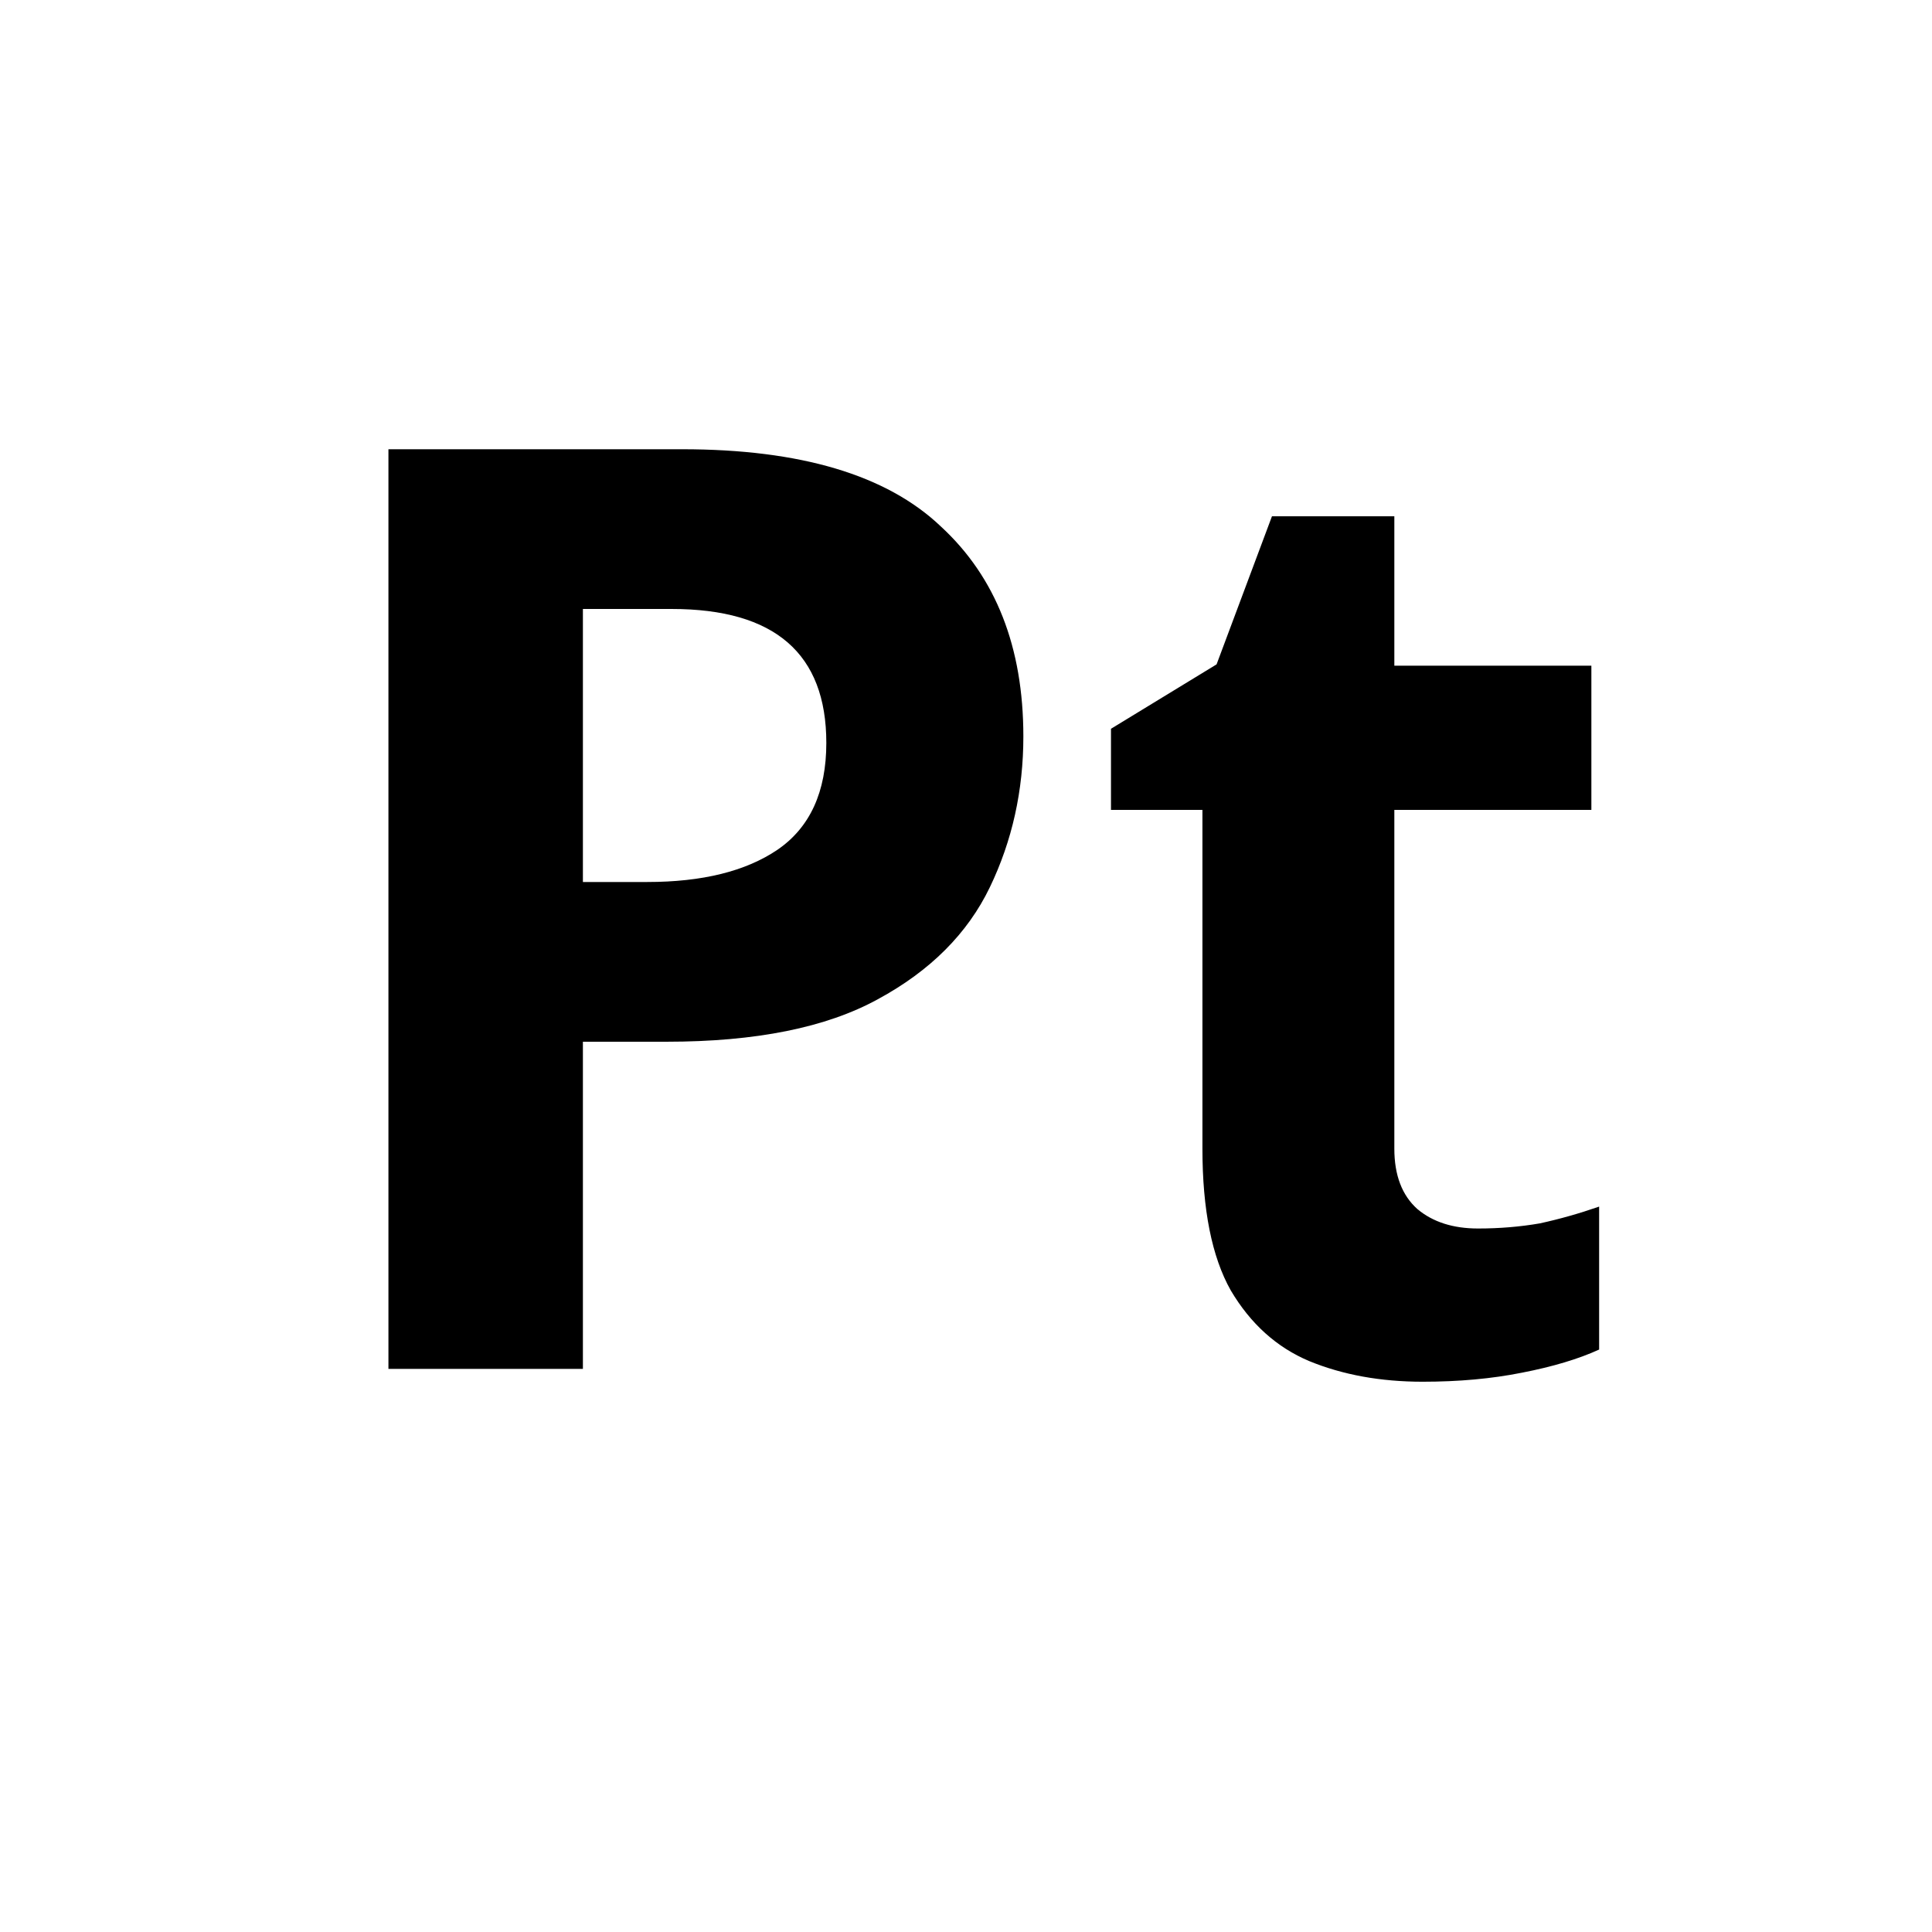
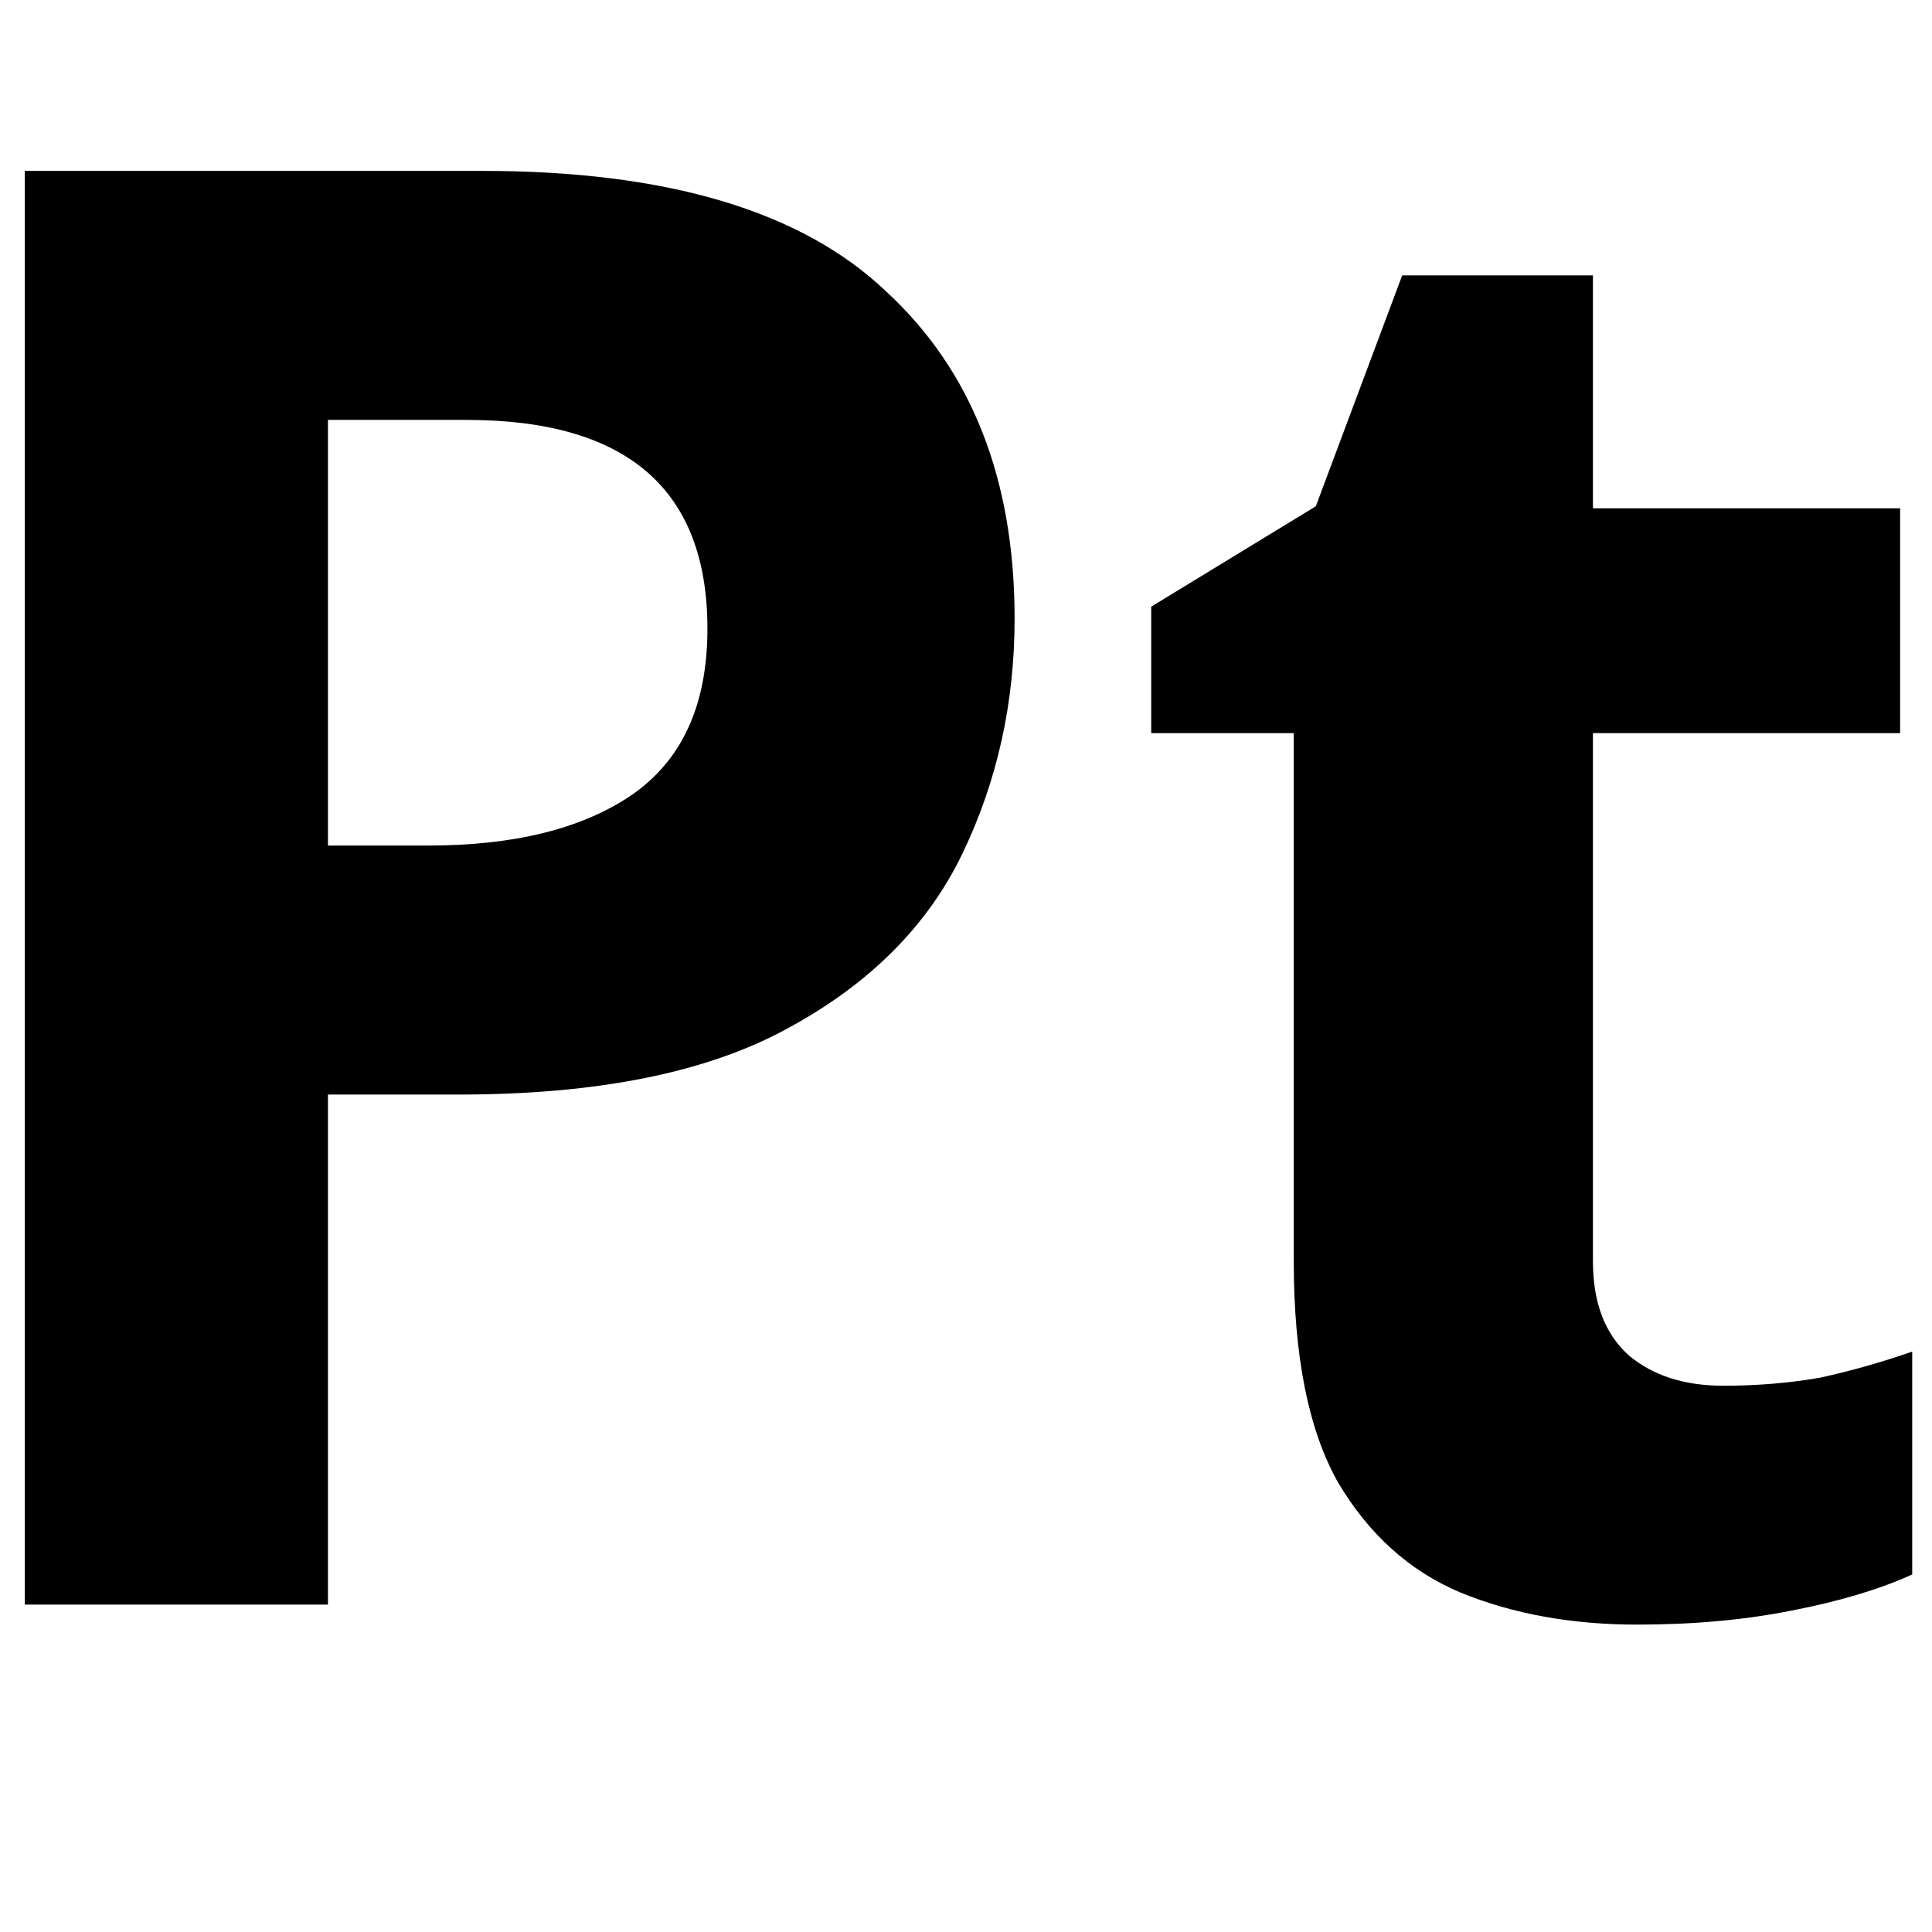
<svg xmlns="http://www.w3.org/2000/svg" width="128" height="128" viewBox="0 0 33.867 33.867" version="1.1" id="svg5">
  <defs id="defs2" />
  <g id="layer2" style="display:inline">
-     <g aria-label="Pt" id="text114" style="font-size:22.578px;stroke-width:0.265">
+     <g aria-label="Pt" id="text114" style="font-size:22.578px;stroke-width:0.265" transform="matrix(1.558969,0,0,1.558969,-10.18086,-9.281148)">
      <path d="m 11.956,7.875 q 3.116,0 4.538,1.355 1.445,1.332 1.445,3.68 0,1.422 -0.587,2.642 -0.587,1.219 -1.964,1.964 -1.355,0.745 -3.703,0.745 H 10.218 v 5.735 H 6.809 V 7.875 Z M 11.776,10.675 H 10.218 v 4.786 h 1.129 q 1.445,0 2.28,-0.564 0.858,-0.587 0.858,-1.874 0,-2.348 -2.709,-2.348 z" style="font-weight:bold;-inkscape-font-specification:'sans-serif Bold';text-align:center;text-anchor:middle" id="path168" />
      <path d="m 25.909,21.535 q 0.564,0 1.084,-0.09 0.519,-0.113 1.039,-0.294 v 2.506 q -0.542,0.248 -1.355,0.406 -0.79,0.158 -1.738,0.158 -1.106,0 -1.987,-0.361 Q 22.094,23.499 21.574,22.619 21.078,21.738 21.078,20.135 V 14.197 h -1.603 v -1.422 l 1.851,-1.129 0.971,-2.596 h 2.145 v 2.619 h 3.454 V 14.197 H 24.442 v 5.938 q 0,0.7 0.406,1.061 0.406,0.339 1.061,0.339 z" style="font-weight:bold;-inkscape-font-specification:'sans-serif Bold';text-align:center;text-anchor:middle" id="path170" />
    </g>
  </g>
</svg>
